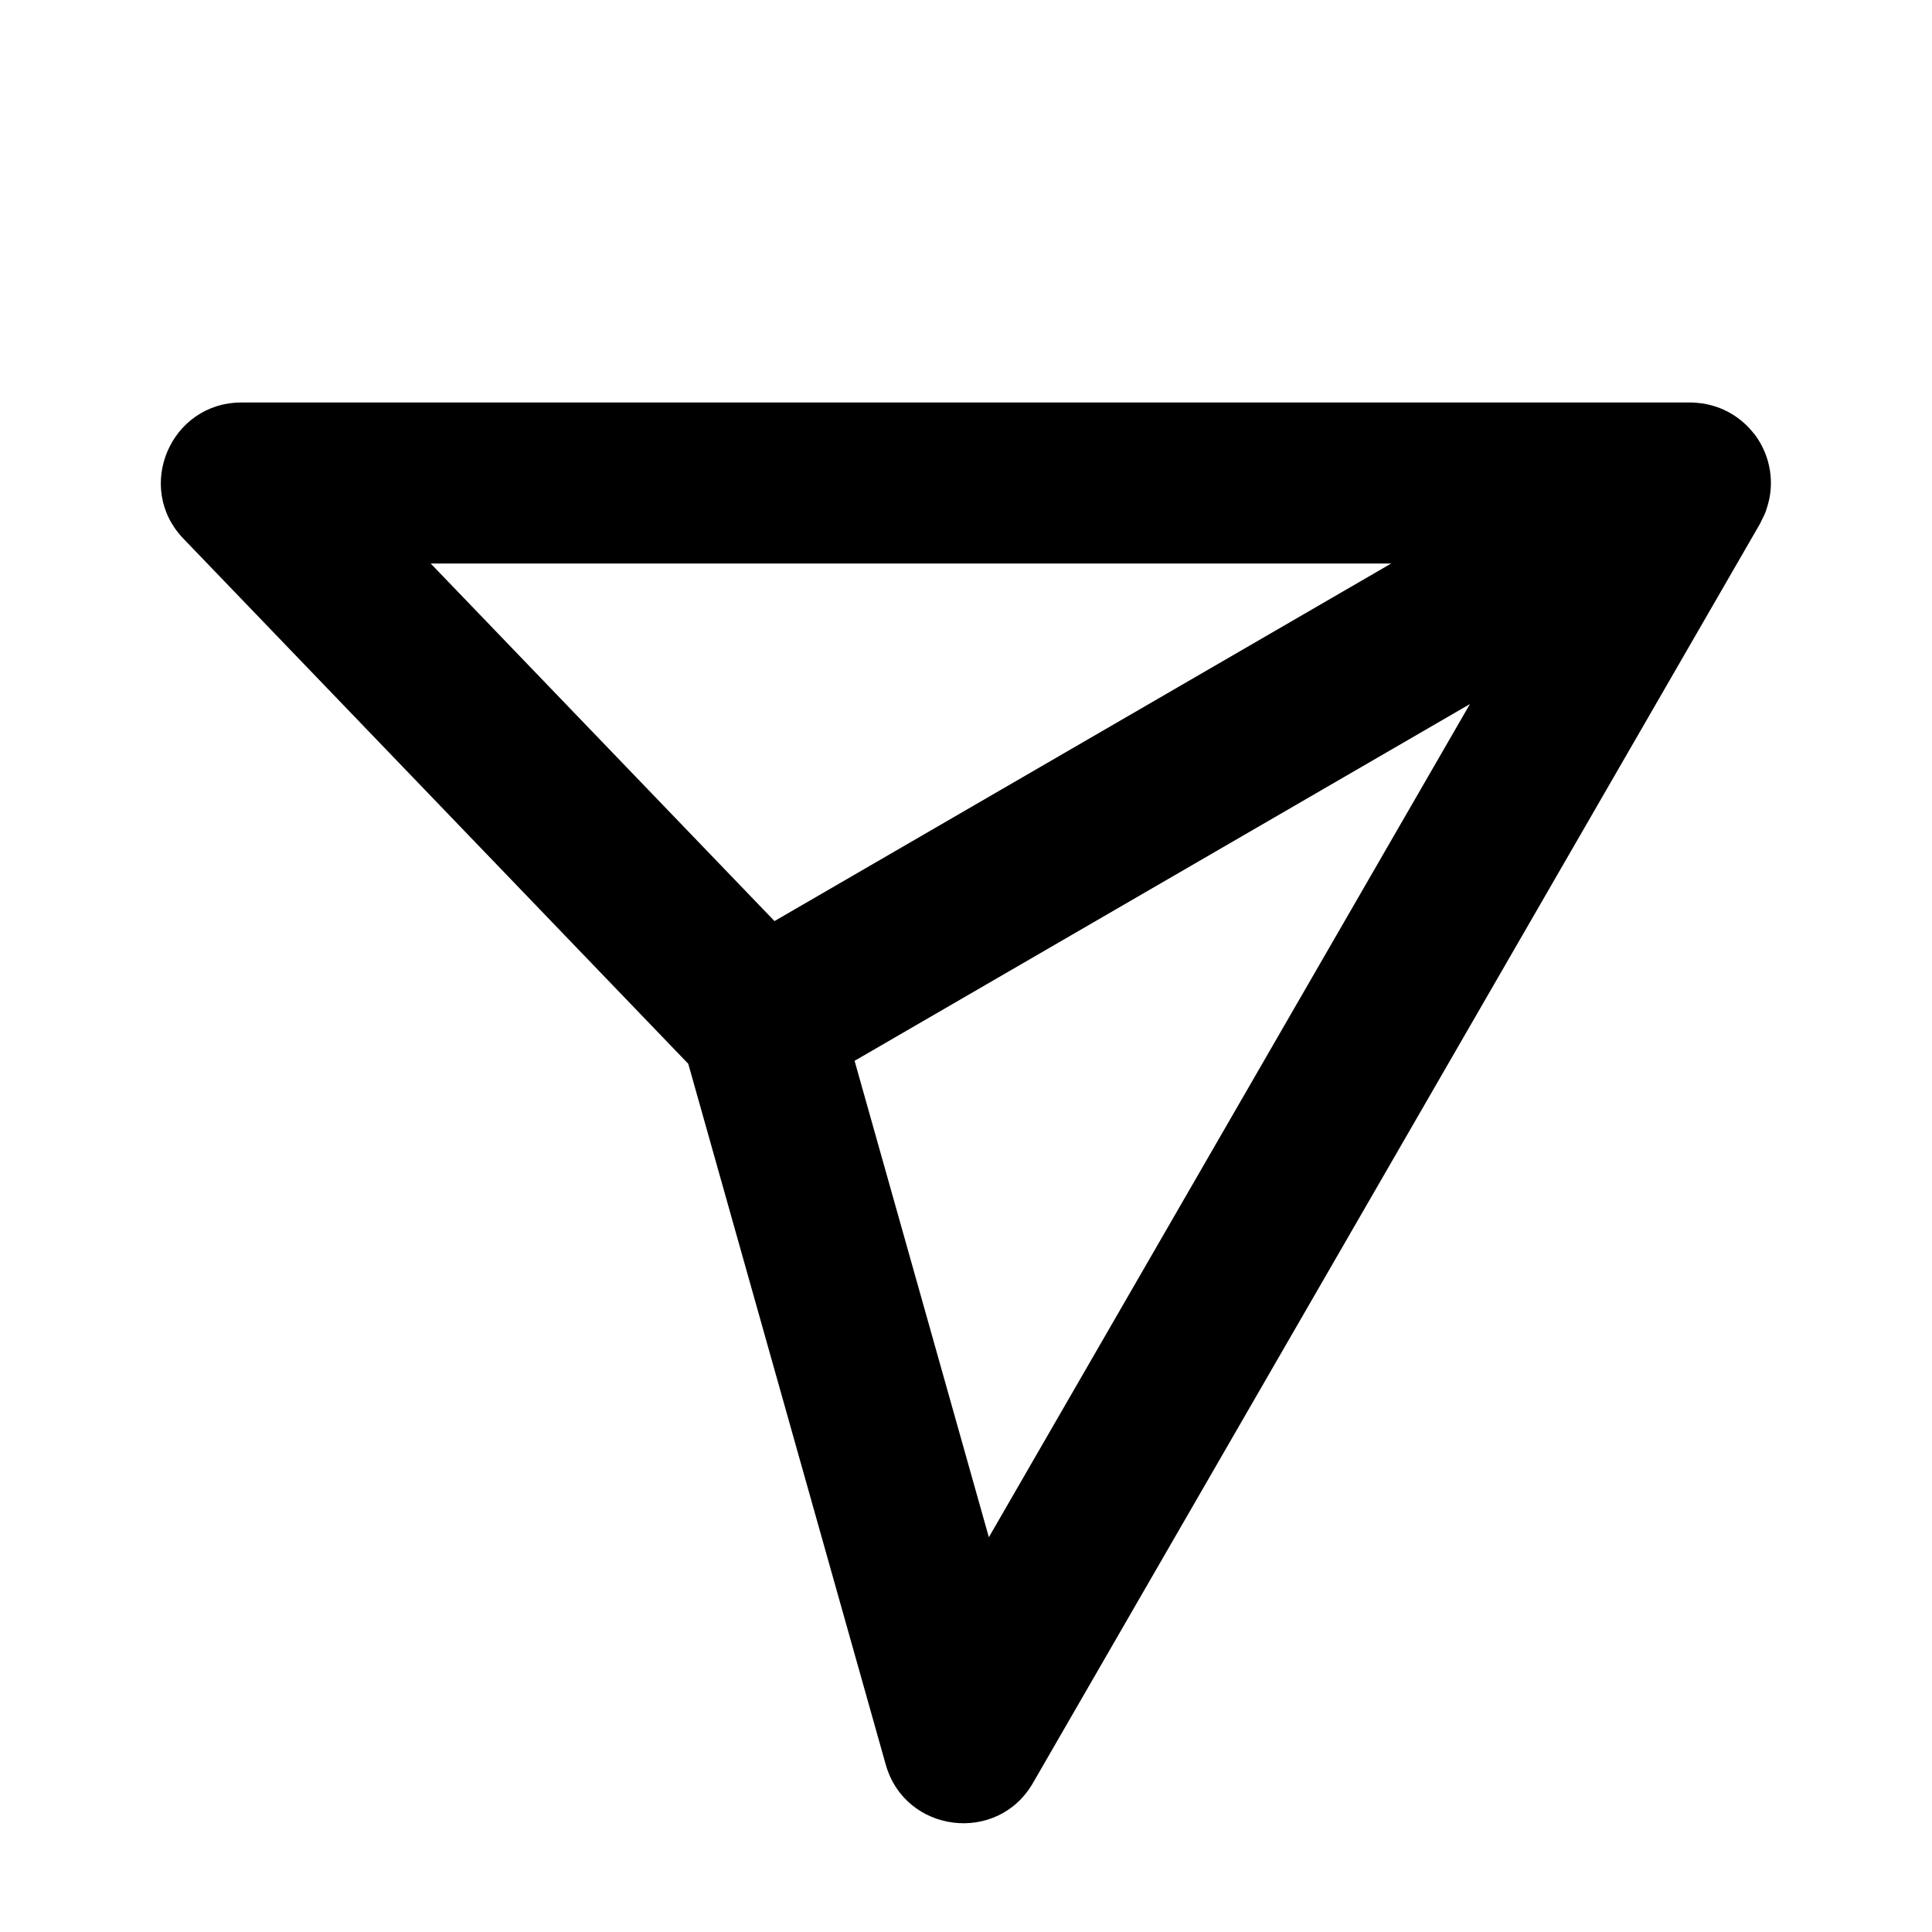
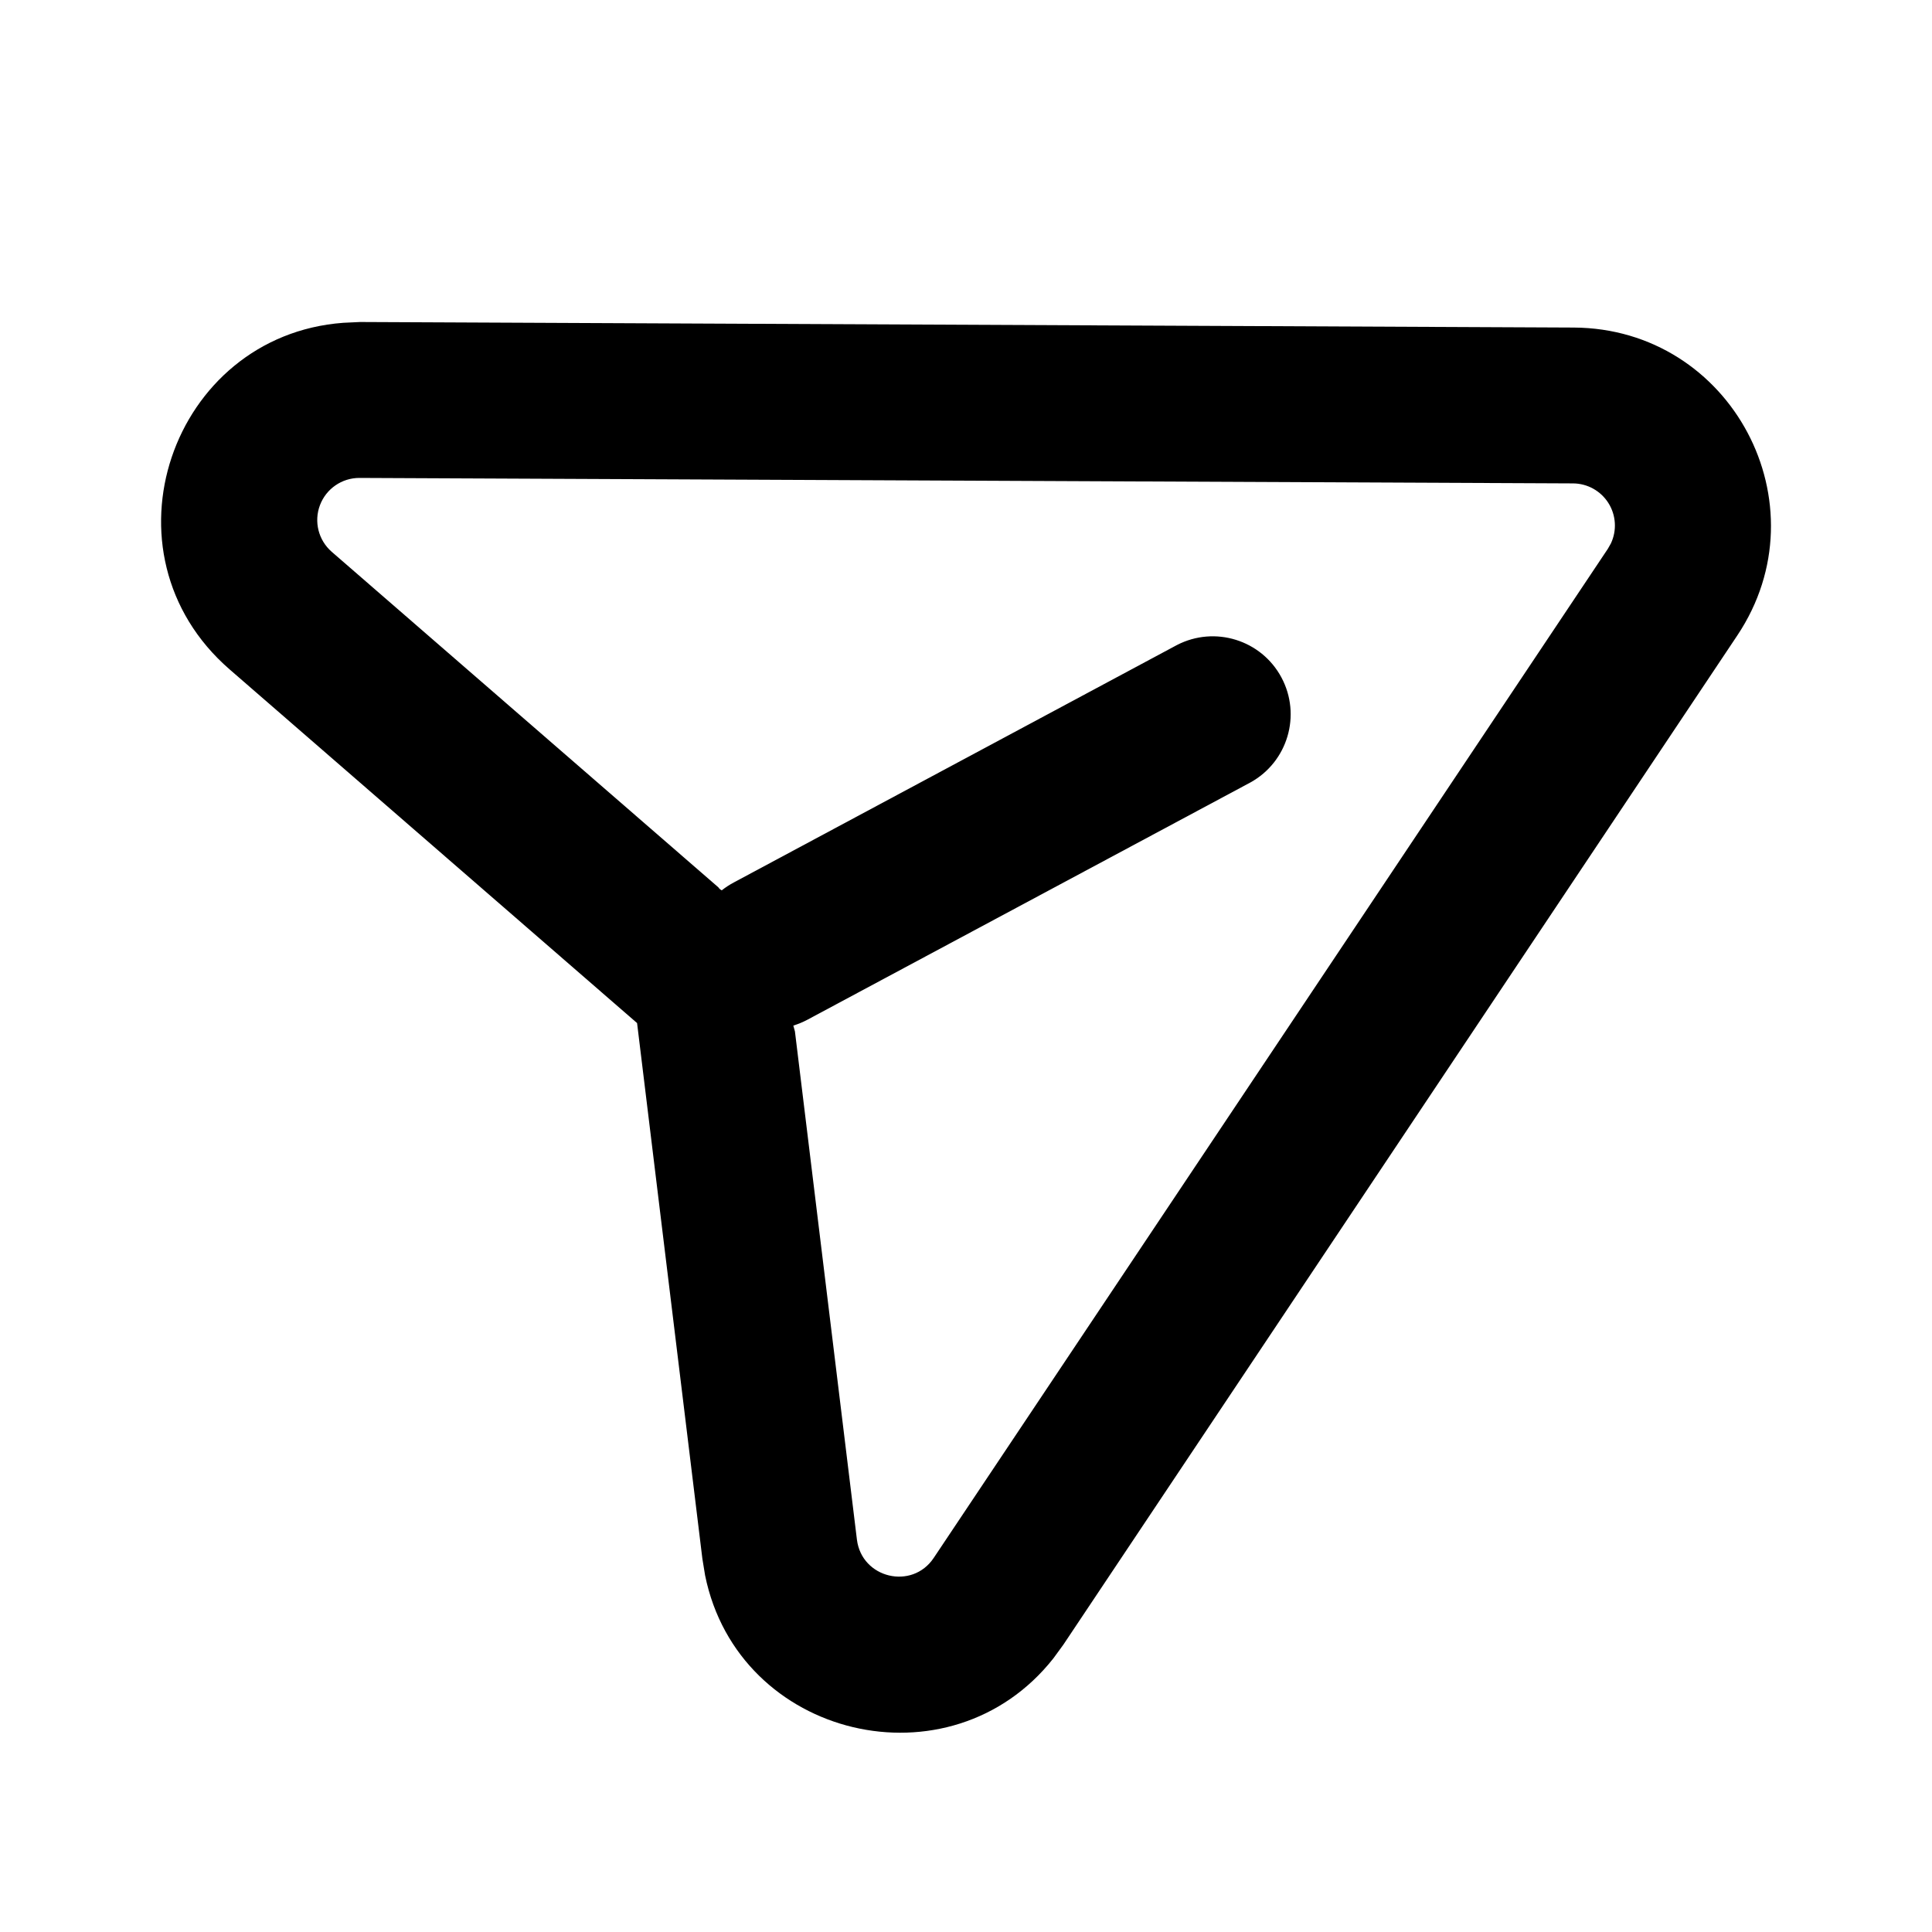
<svg xmlns="http://www.w3.org/2000/svg" width="24" height="24" fill="none" viewBox="0 0 24 24">
-   <path fill="#000" fill-rule="evenodd" d="M21.012 5a1 1 0 0 1 .106.008l.036.004.056.011q.06.013.118.033l.031.011a1 1 0 0 1 .414.301l.029.035a1 1 0 0 1 .126.227 1 1 0 0 1 .068.447 1 1 0 0 1-.044.223l-.018.056-.02.047-.037.074-.01.023-9.036 15.65c-.442.765-1.588.621-1.828-.23L8.55 13.215 2.28 6.693C1.667 6.058 2.118 5 3 5zm-10.396 8.178 1.668 5.918 5.976-10.35zm-.995-1.736L17.282 7H5.35z" clip-rule="evenodd" />
+   <path fill="#000" fill-rule="evenodd" d="M19.549 4.069c1.96.01 3.12 2.195 2.033 3.824L13.21 20.43l-.124.17c-1.282 1.625-3.915.999-4.327-1.03l-.034-.208-.811-6.653-5.06-4.392c-1.669-1.448-.724-4.149 1.41-4.307L4.473 4zM4.465 5.937a.523.523 0 0 0-.345.917l4.804 4.169a.1.1 0 0 0 .042.037 1 1 0 0 1 .15-.098l5.504-2.949a.968.968 0 0 1 .913 1.707l-5.504 2.948a1 1 0 0 1-.174.072l.02.073.77 6.313c.06.48.685.63.954.227l8.374-12.535.038-.067a.523.523 0 0 0-.47-.746z" clip-rule="evenodd" />
</svg>
